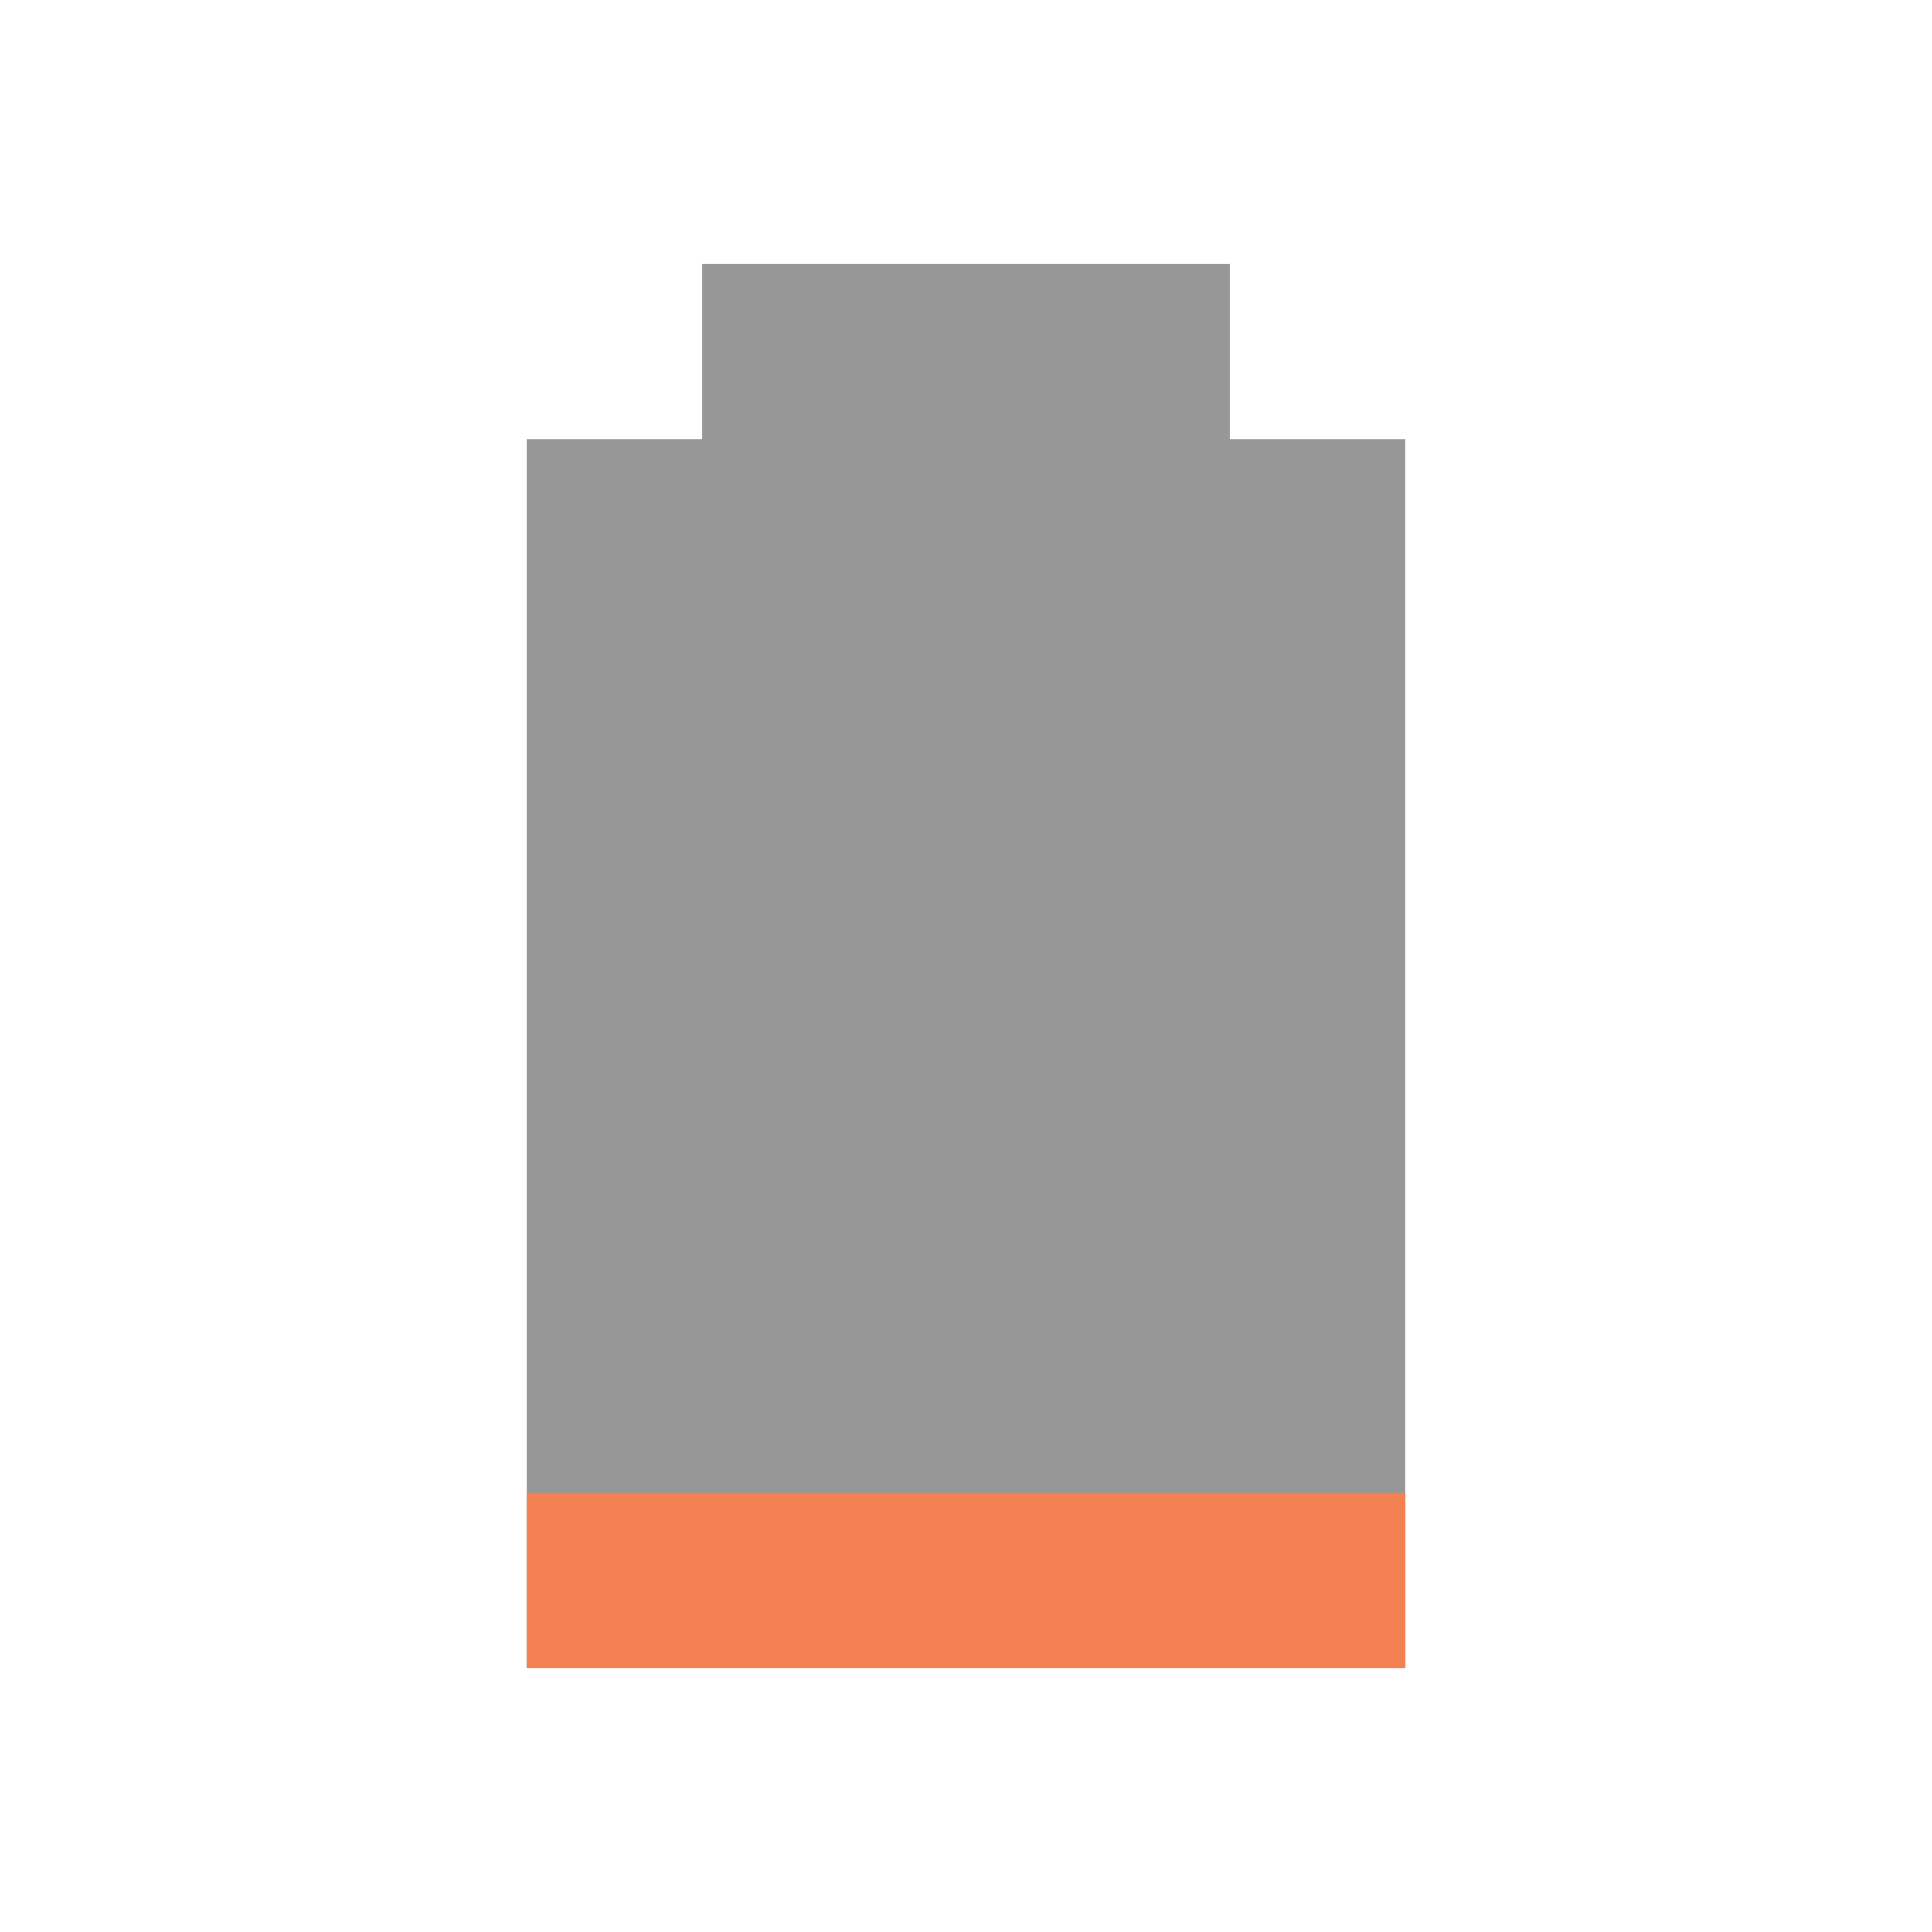
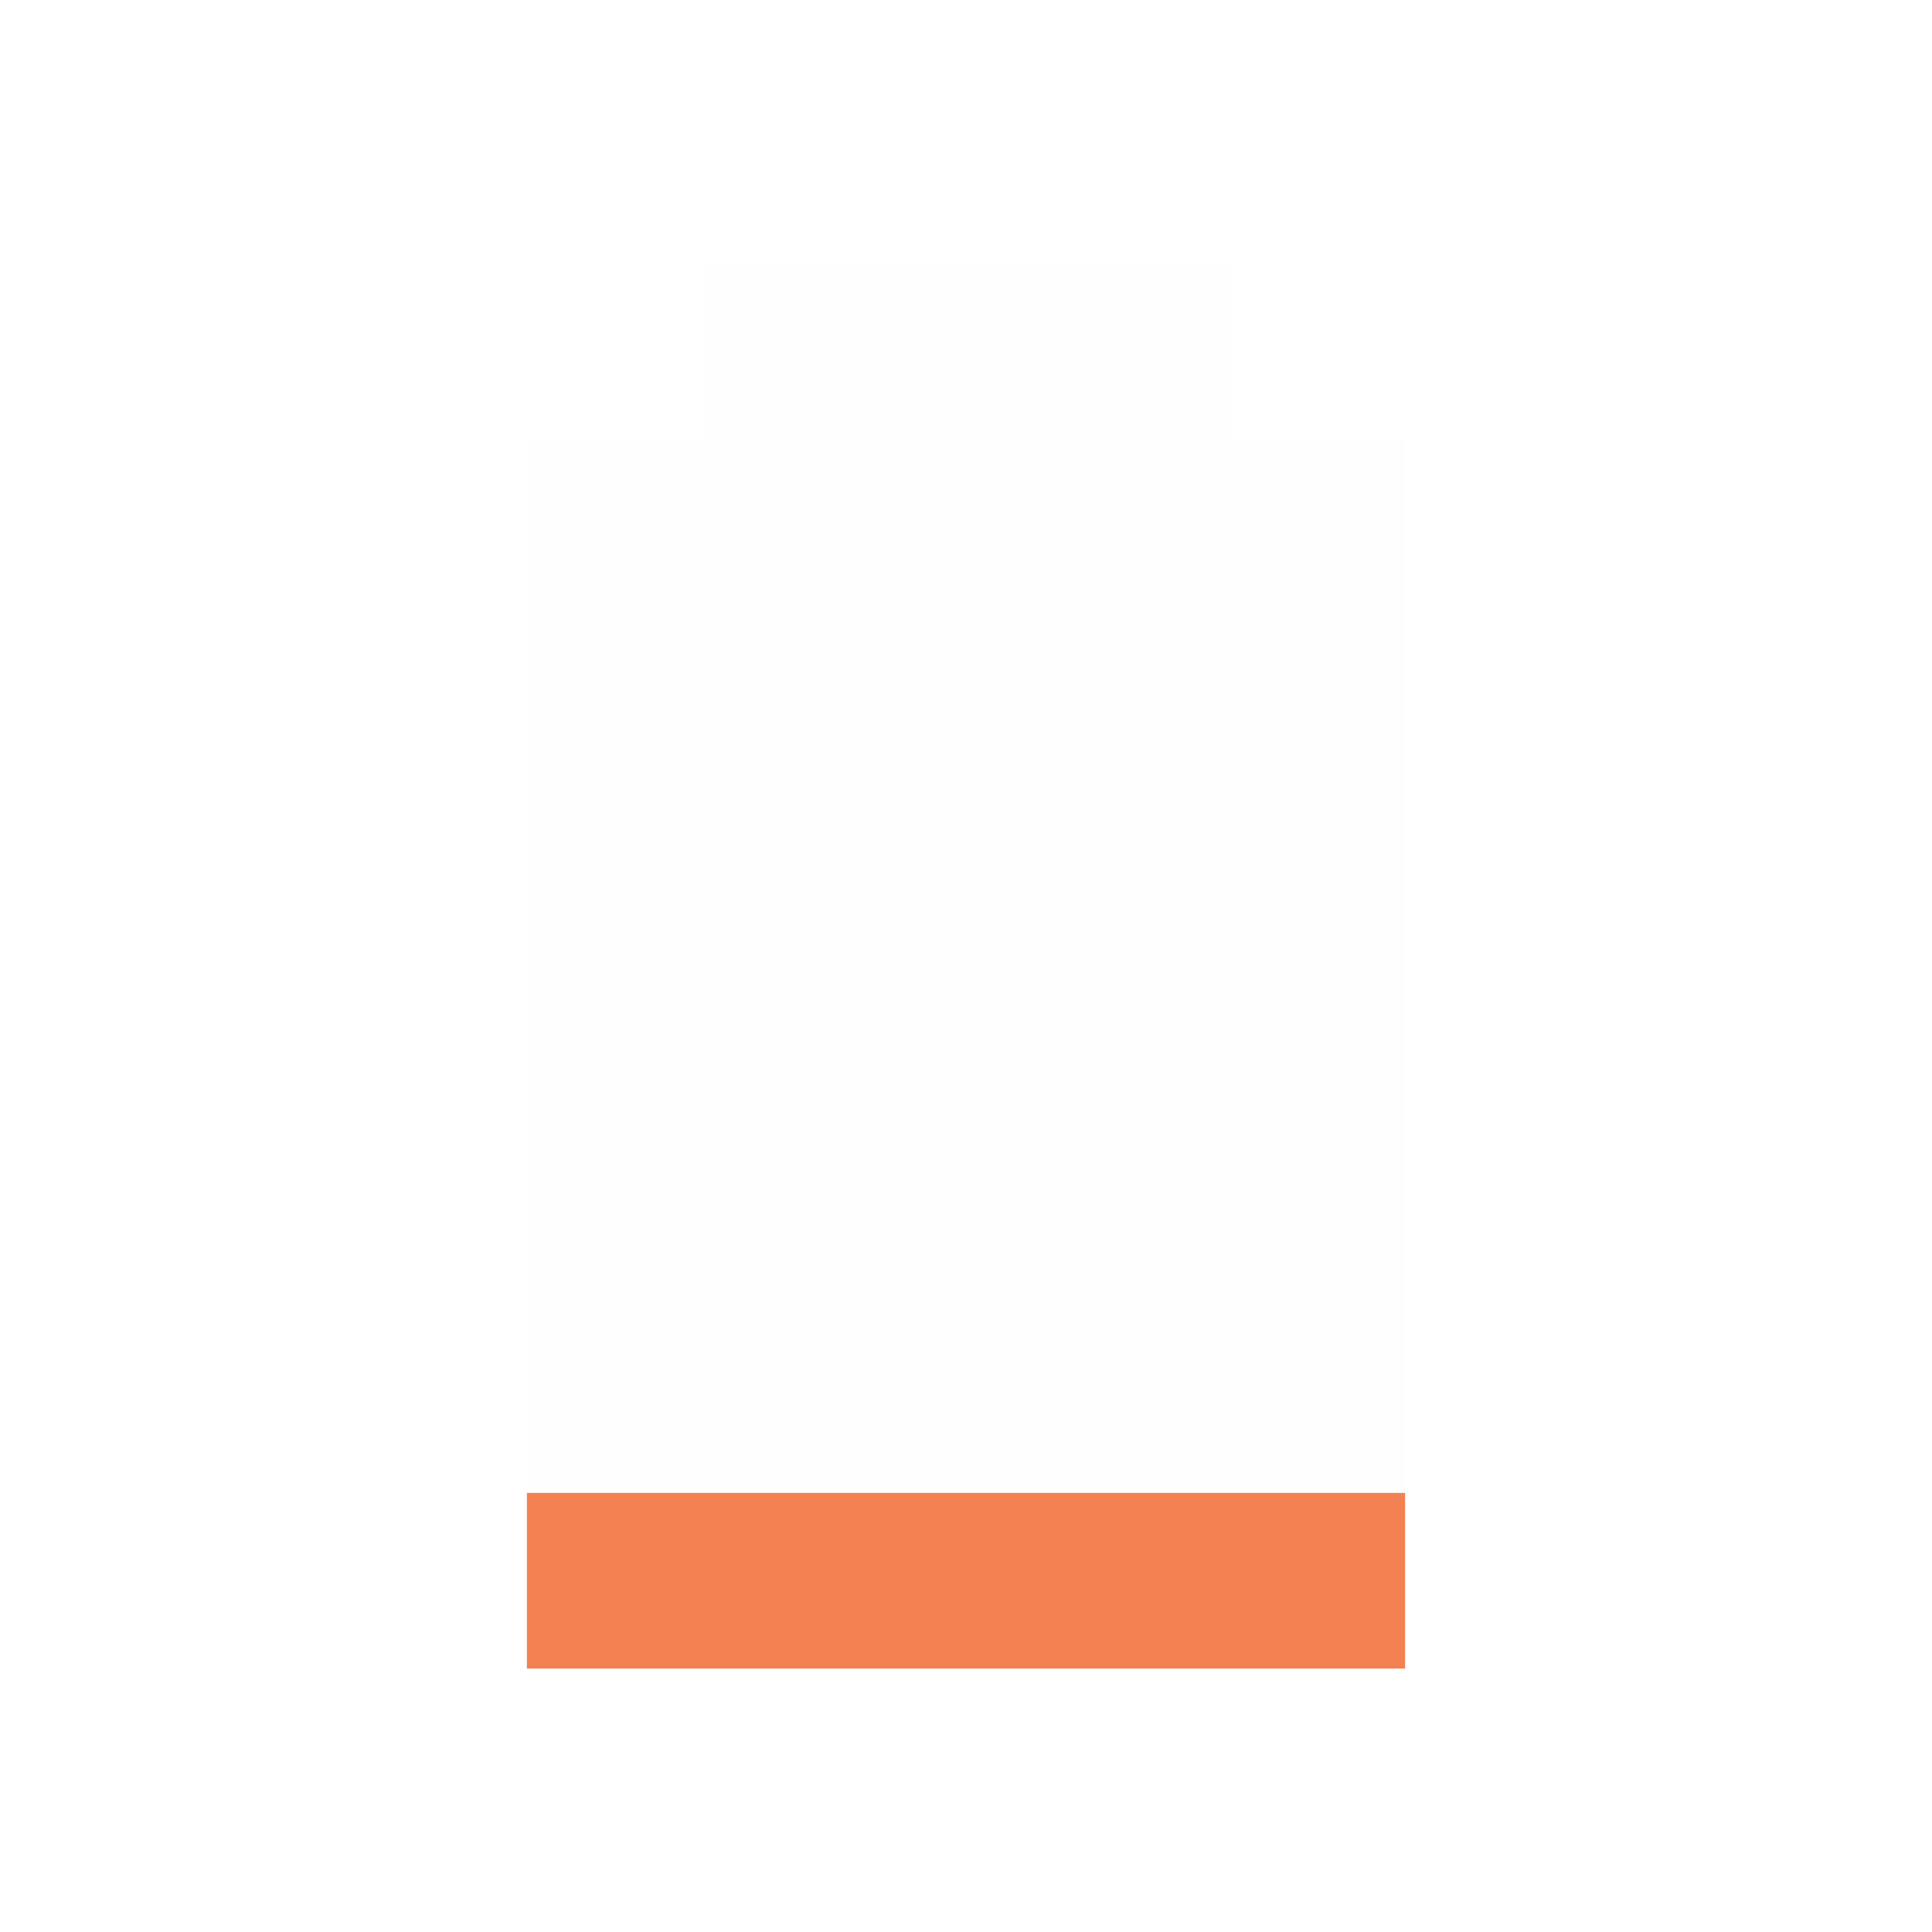
<svg xmlns="http://www.w3.org/2000/svg" viewBox="0 0 22 22" version="1.1" id="svg6">
  <defs id="defs10" />
-   <path style="fill:#1e1c1e;fill-rule:evenodd;stroke:none;stroke-width:1px;stroke-linecap:butt;stroke-linejoin:miter;stroke-opacity:1;fill-opacity:0.455" d="m 8,3 h 6 v 2 h 2 V 19 H 6 V 5 h 2 z" id="path826" />
+   <path style="fill:#fffdfd;fill-rule:evenodd;stroke:none;stroke-width:1px;stroke-linecap:butt;stroke-linejoin:miter;stroke-opacity:1;fill-opacity:0.455" d="m 8,3 h 6 v 2 h 2 V 19 H 6 V 5 h 2 z" id="path826" />
  <path style="fill:#f38151;fill-rule:evenodd;stroke:none;stroke-width:1px;stroke-linecap:butt;stroke-linejoin:miter;stroke-opacity:1;fill-opacity:1" d="m 6,17 h 10 v 2 H 6 Z" id="path816" />
</svg>
